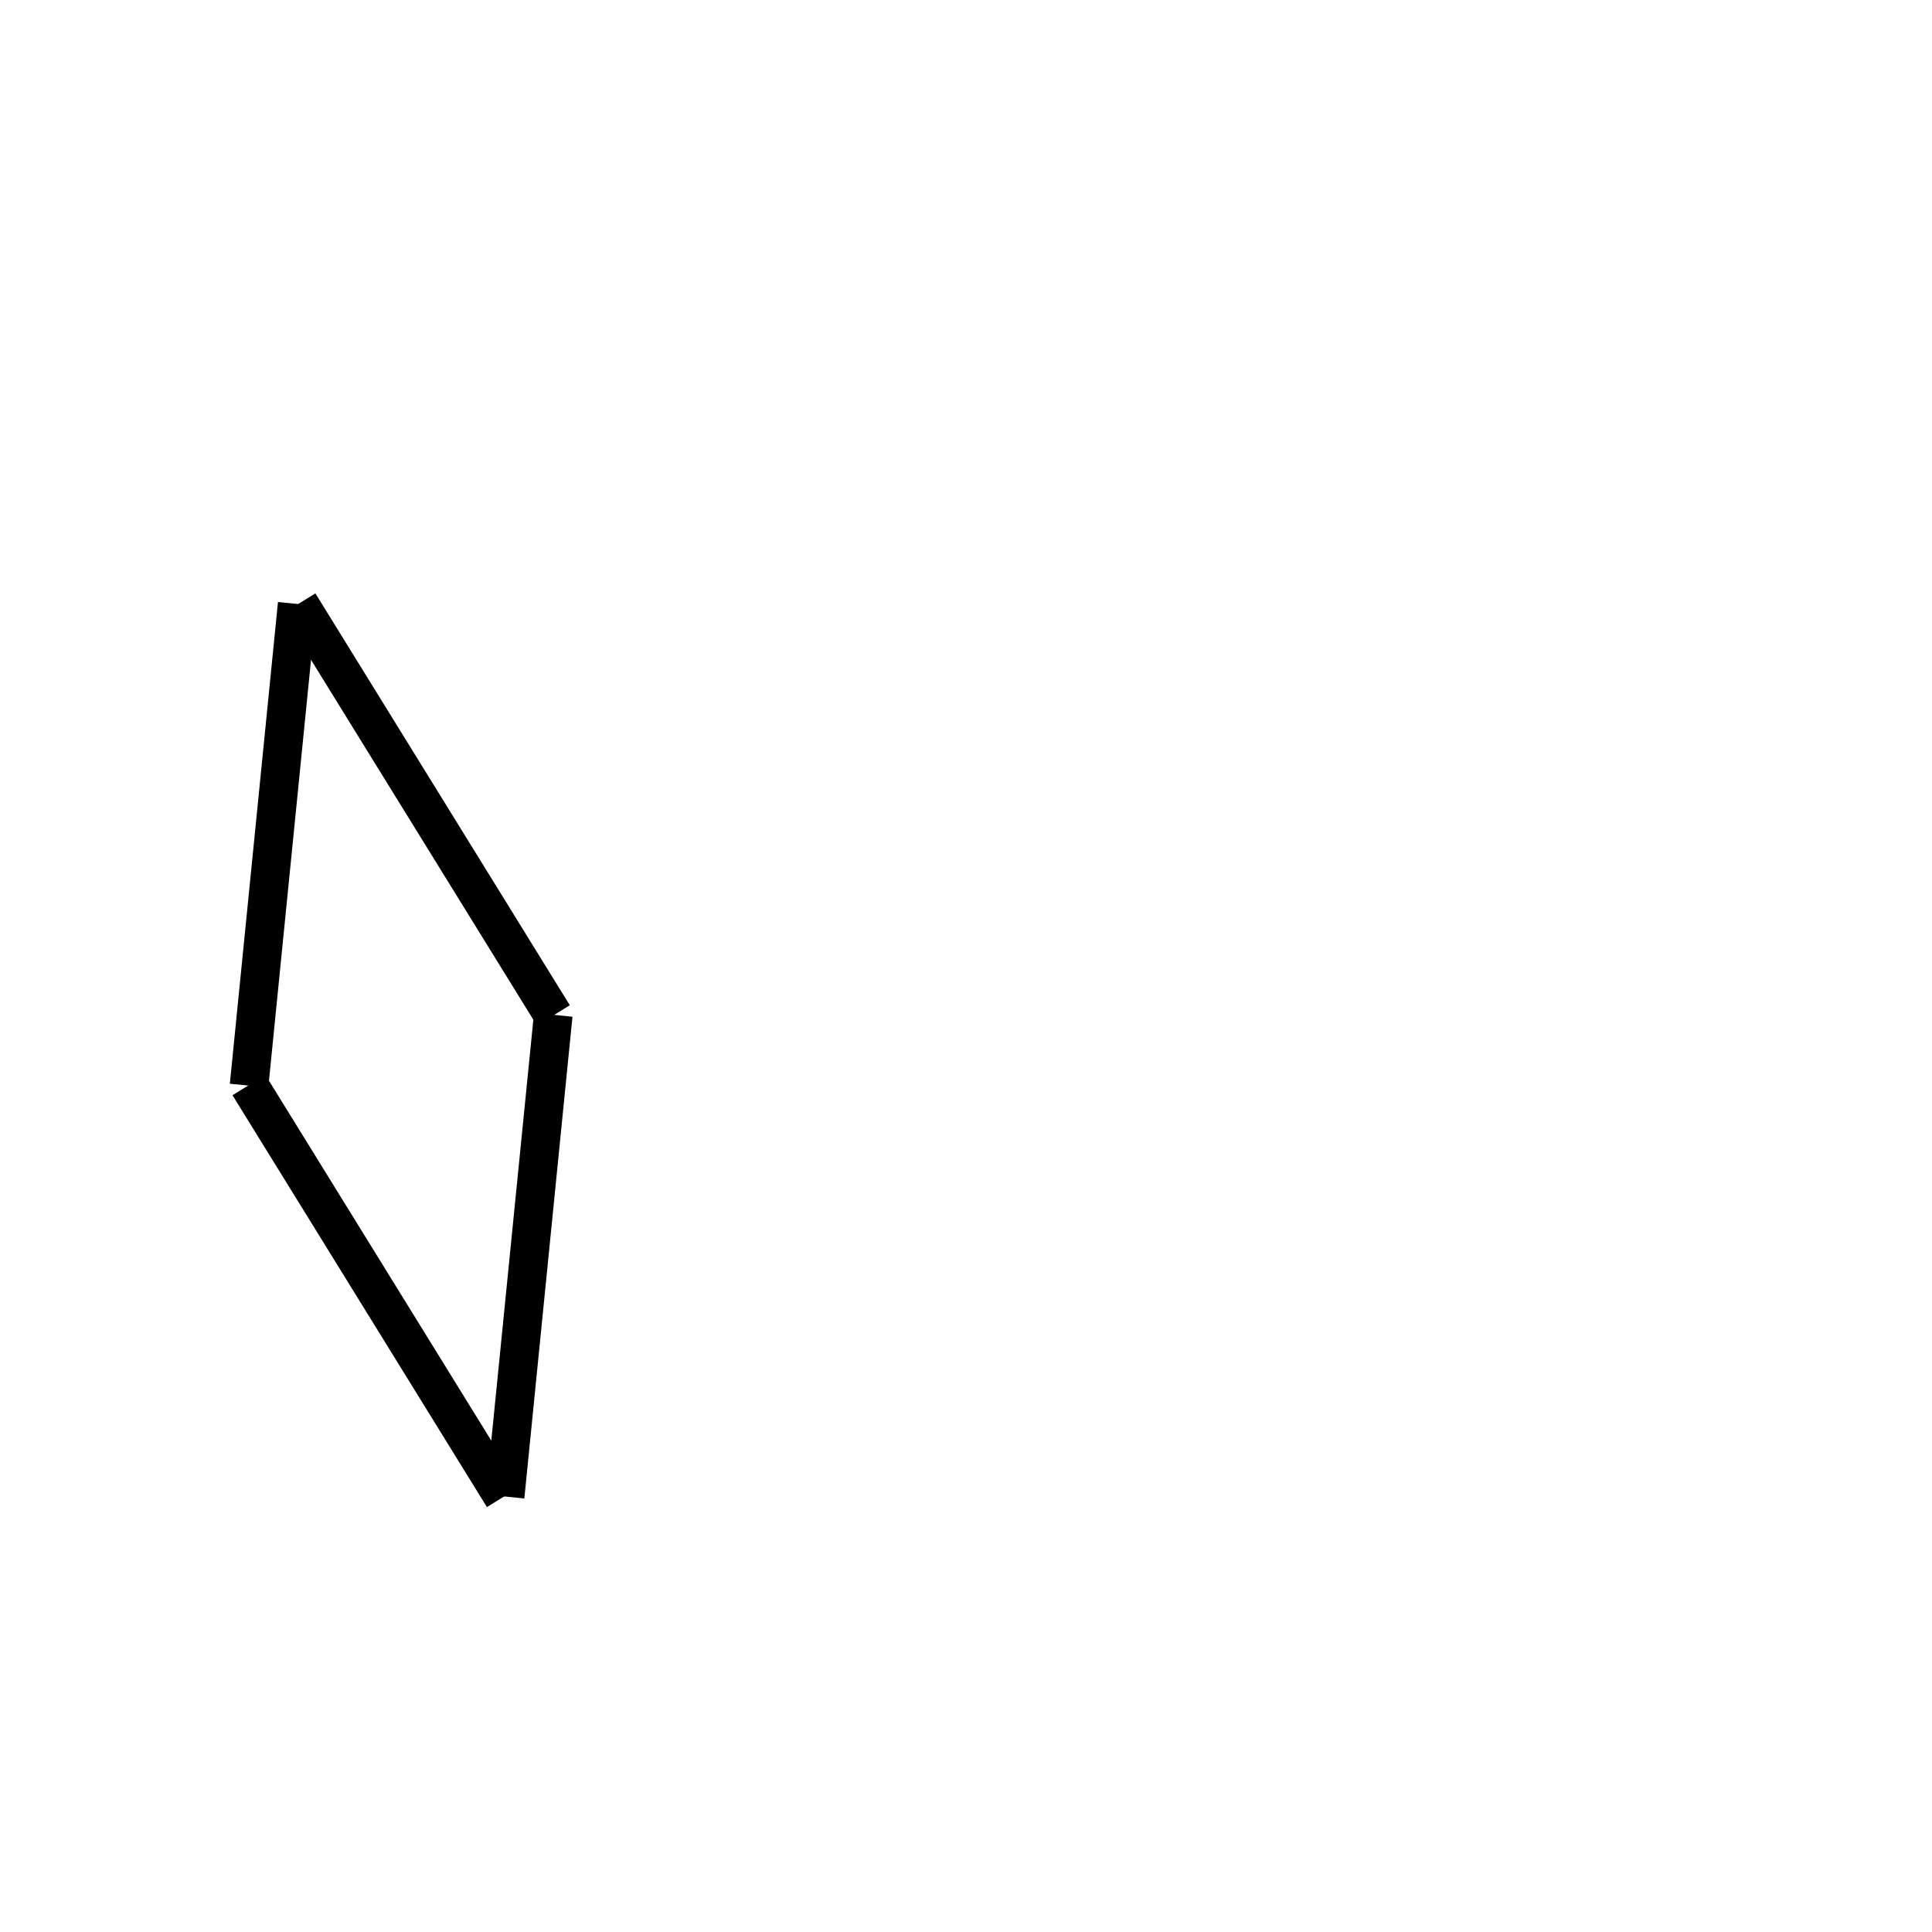
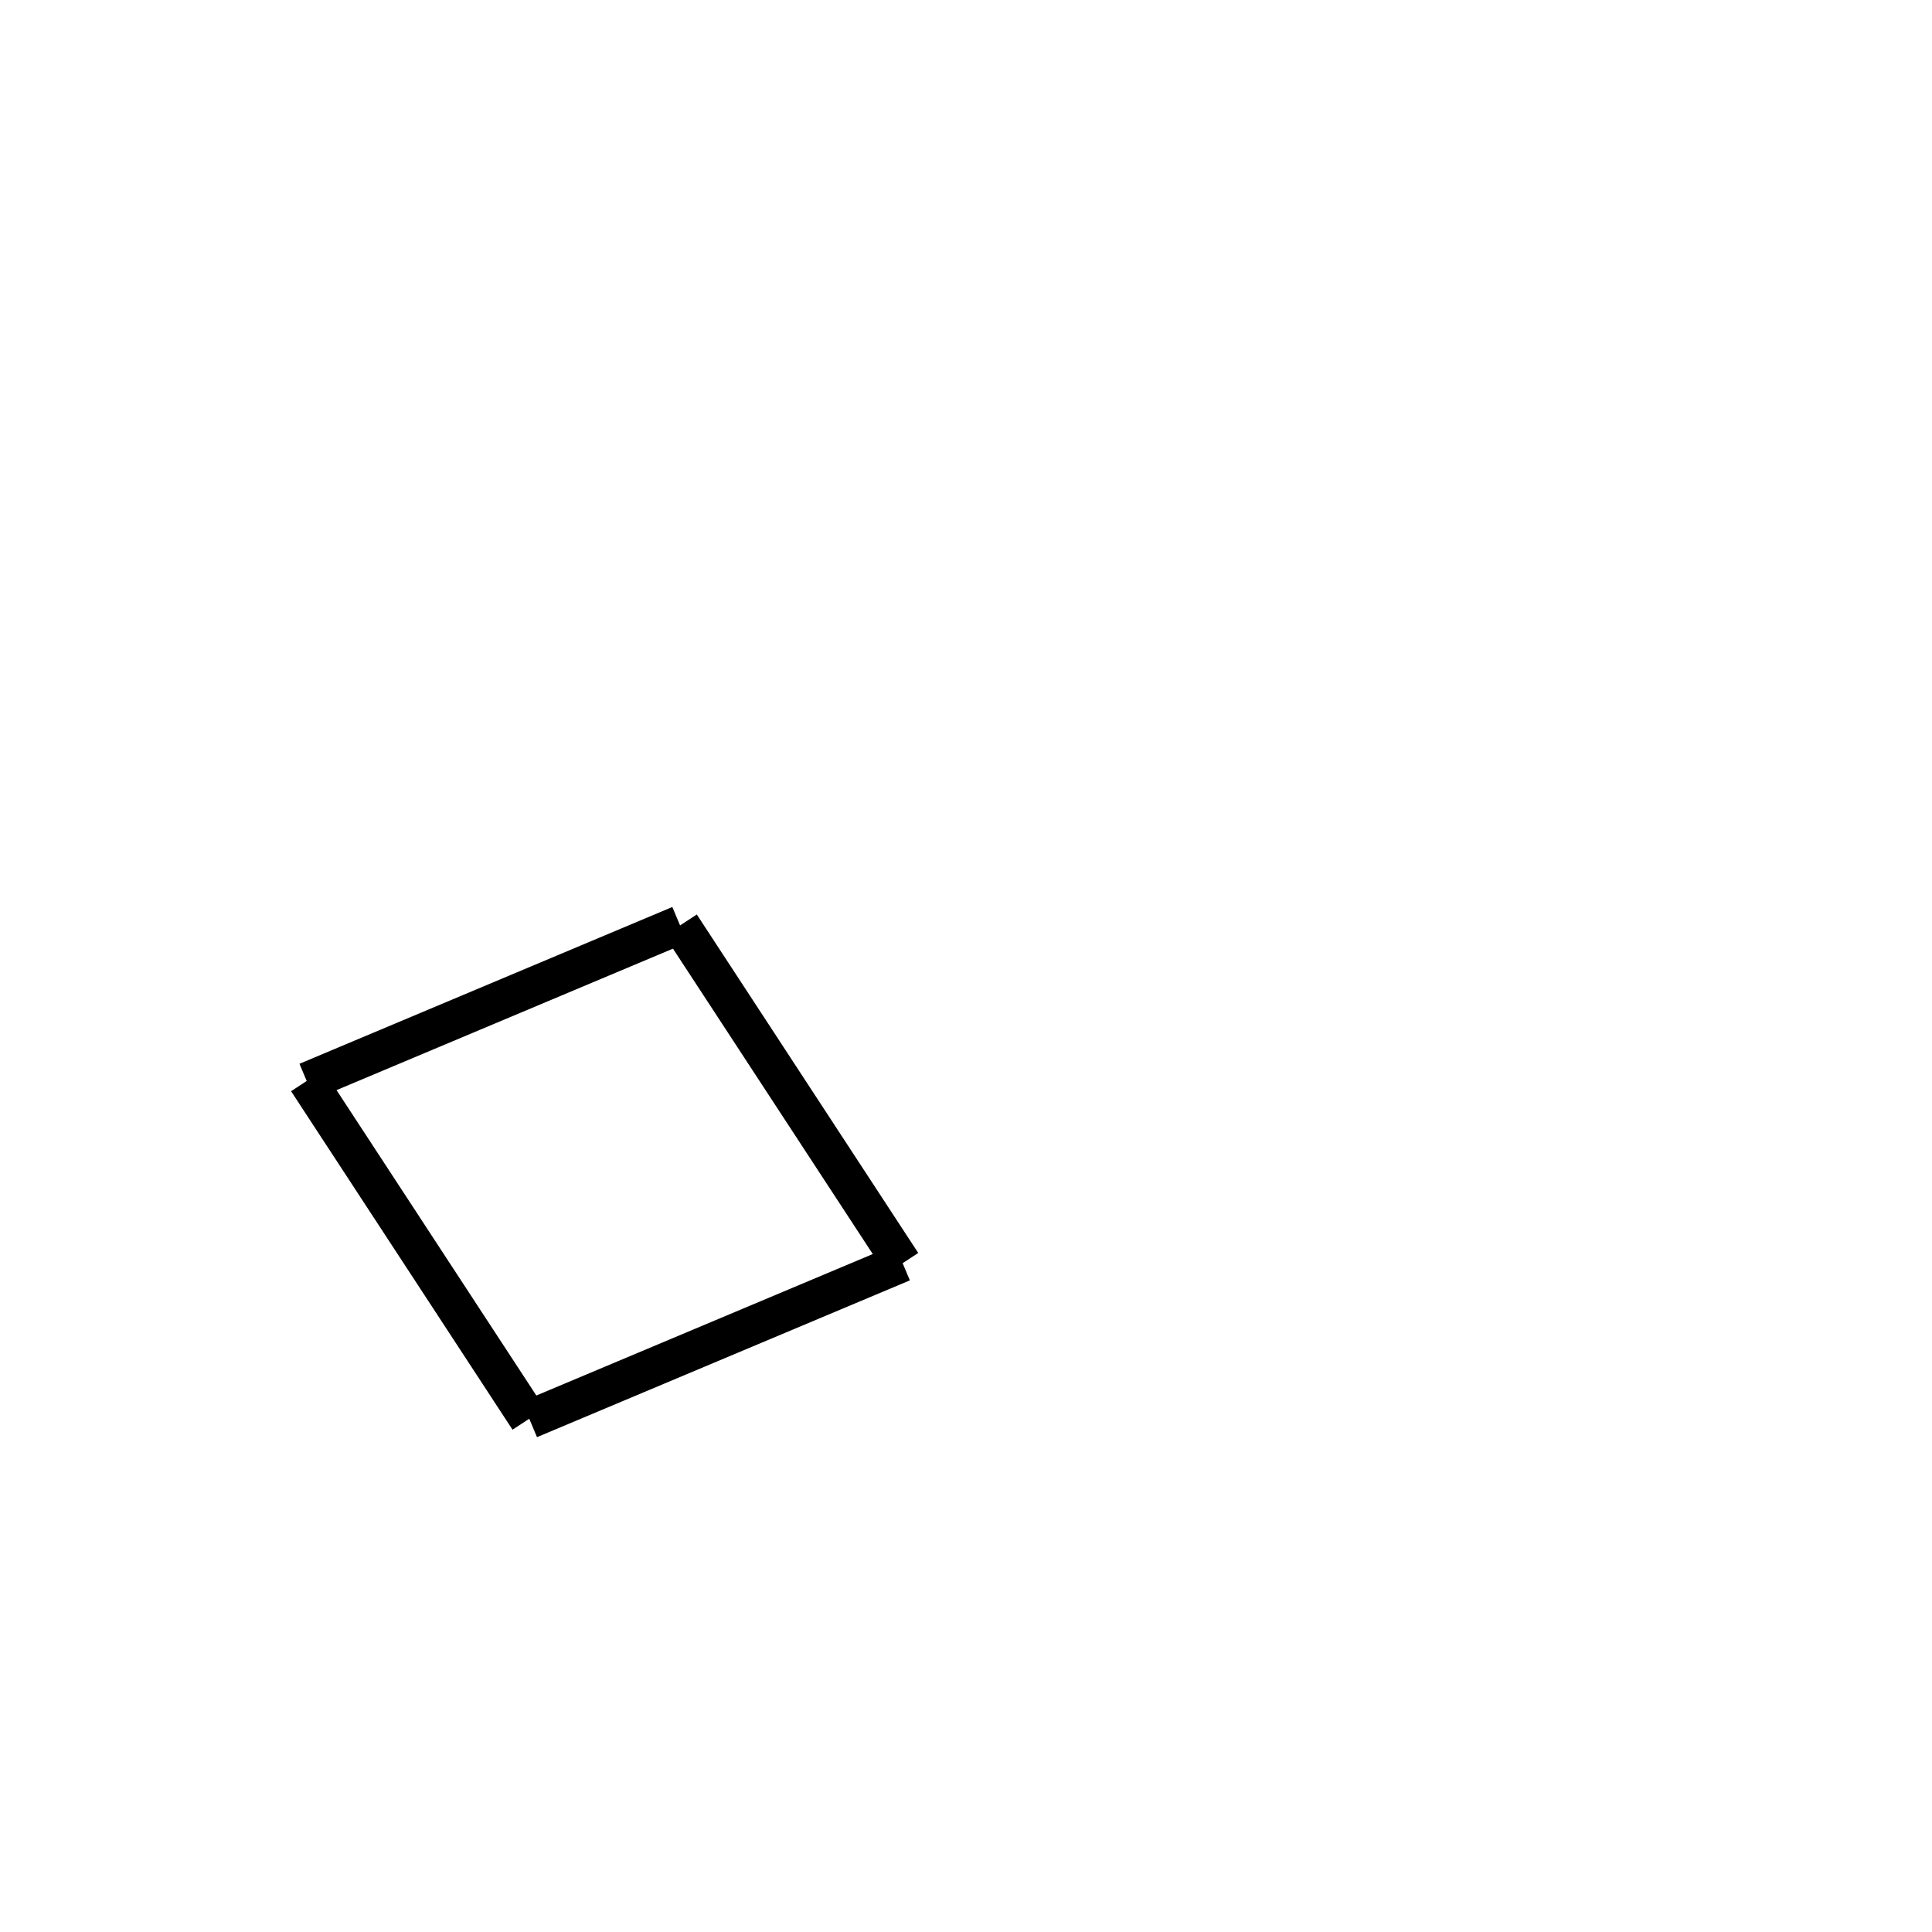
<svg xmlns="http://www.w3.org/2000/svg" height="100" width="100">
-   <line x1="12.892" y1="56.193" x2="15.383" y2="31.26" stroke-width="2" stroke="black" />
-   <line x1="15.474" y1="31.239" x2="28.643" y2="52.557" stroke-width="2" stroke="black" />
-   <line x1="26.145" y1="77.46" x2="28.636" y2="52.526" stroke-width="2" stroke="black" />
-   <line x1="12.885" y1="56.163" x2="26.054" y2="77.481" stroke-width="2" stroke="black" />
+   <line x1="15.888" y1="55.983" x2="35.187" y2="47.868" stroke-width="2" stroke="black" />
+   <line x1="35.229" y1="47.881" x2="46.691" y2="65.401" stroke-width="2" stroke="black" />
+   <line x1="27.407" y1="73.465" x2="46.707" y2="65.35" stroke-width="2" stroke="black" />
+   <line x1="15.903" y1="55.933" x2="27.365" y2="73.453" stroke-width="2" stroke="black" />
</svg>
